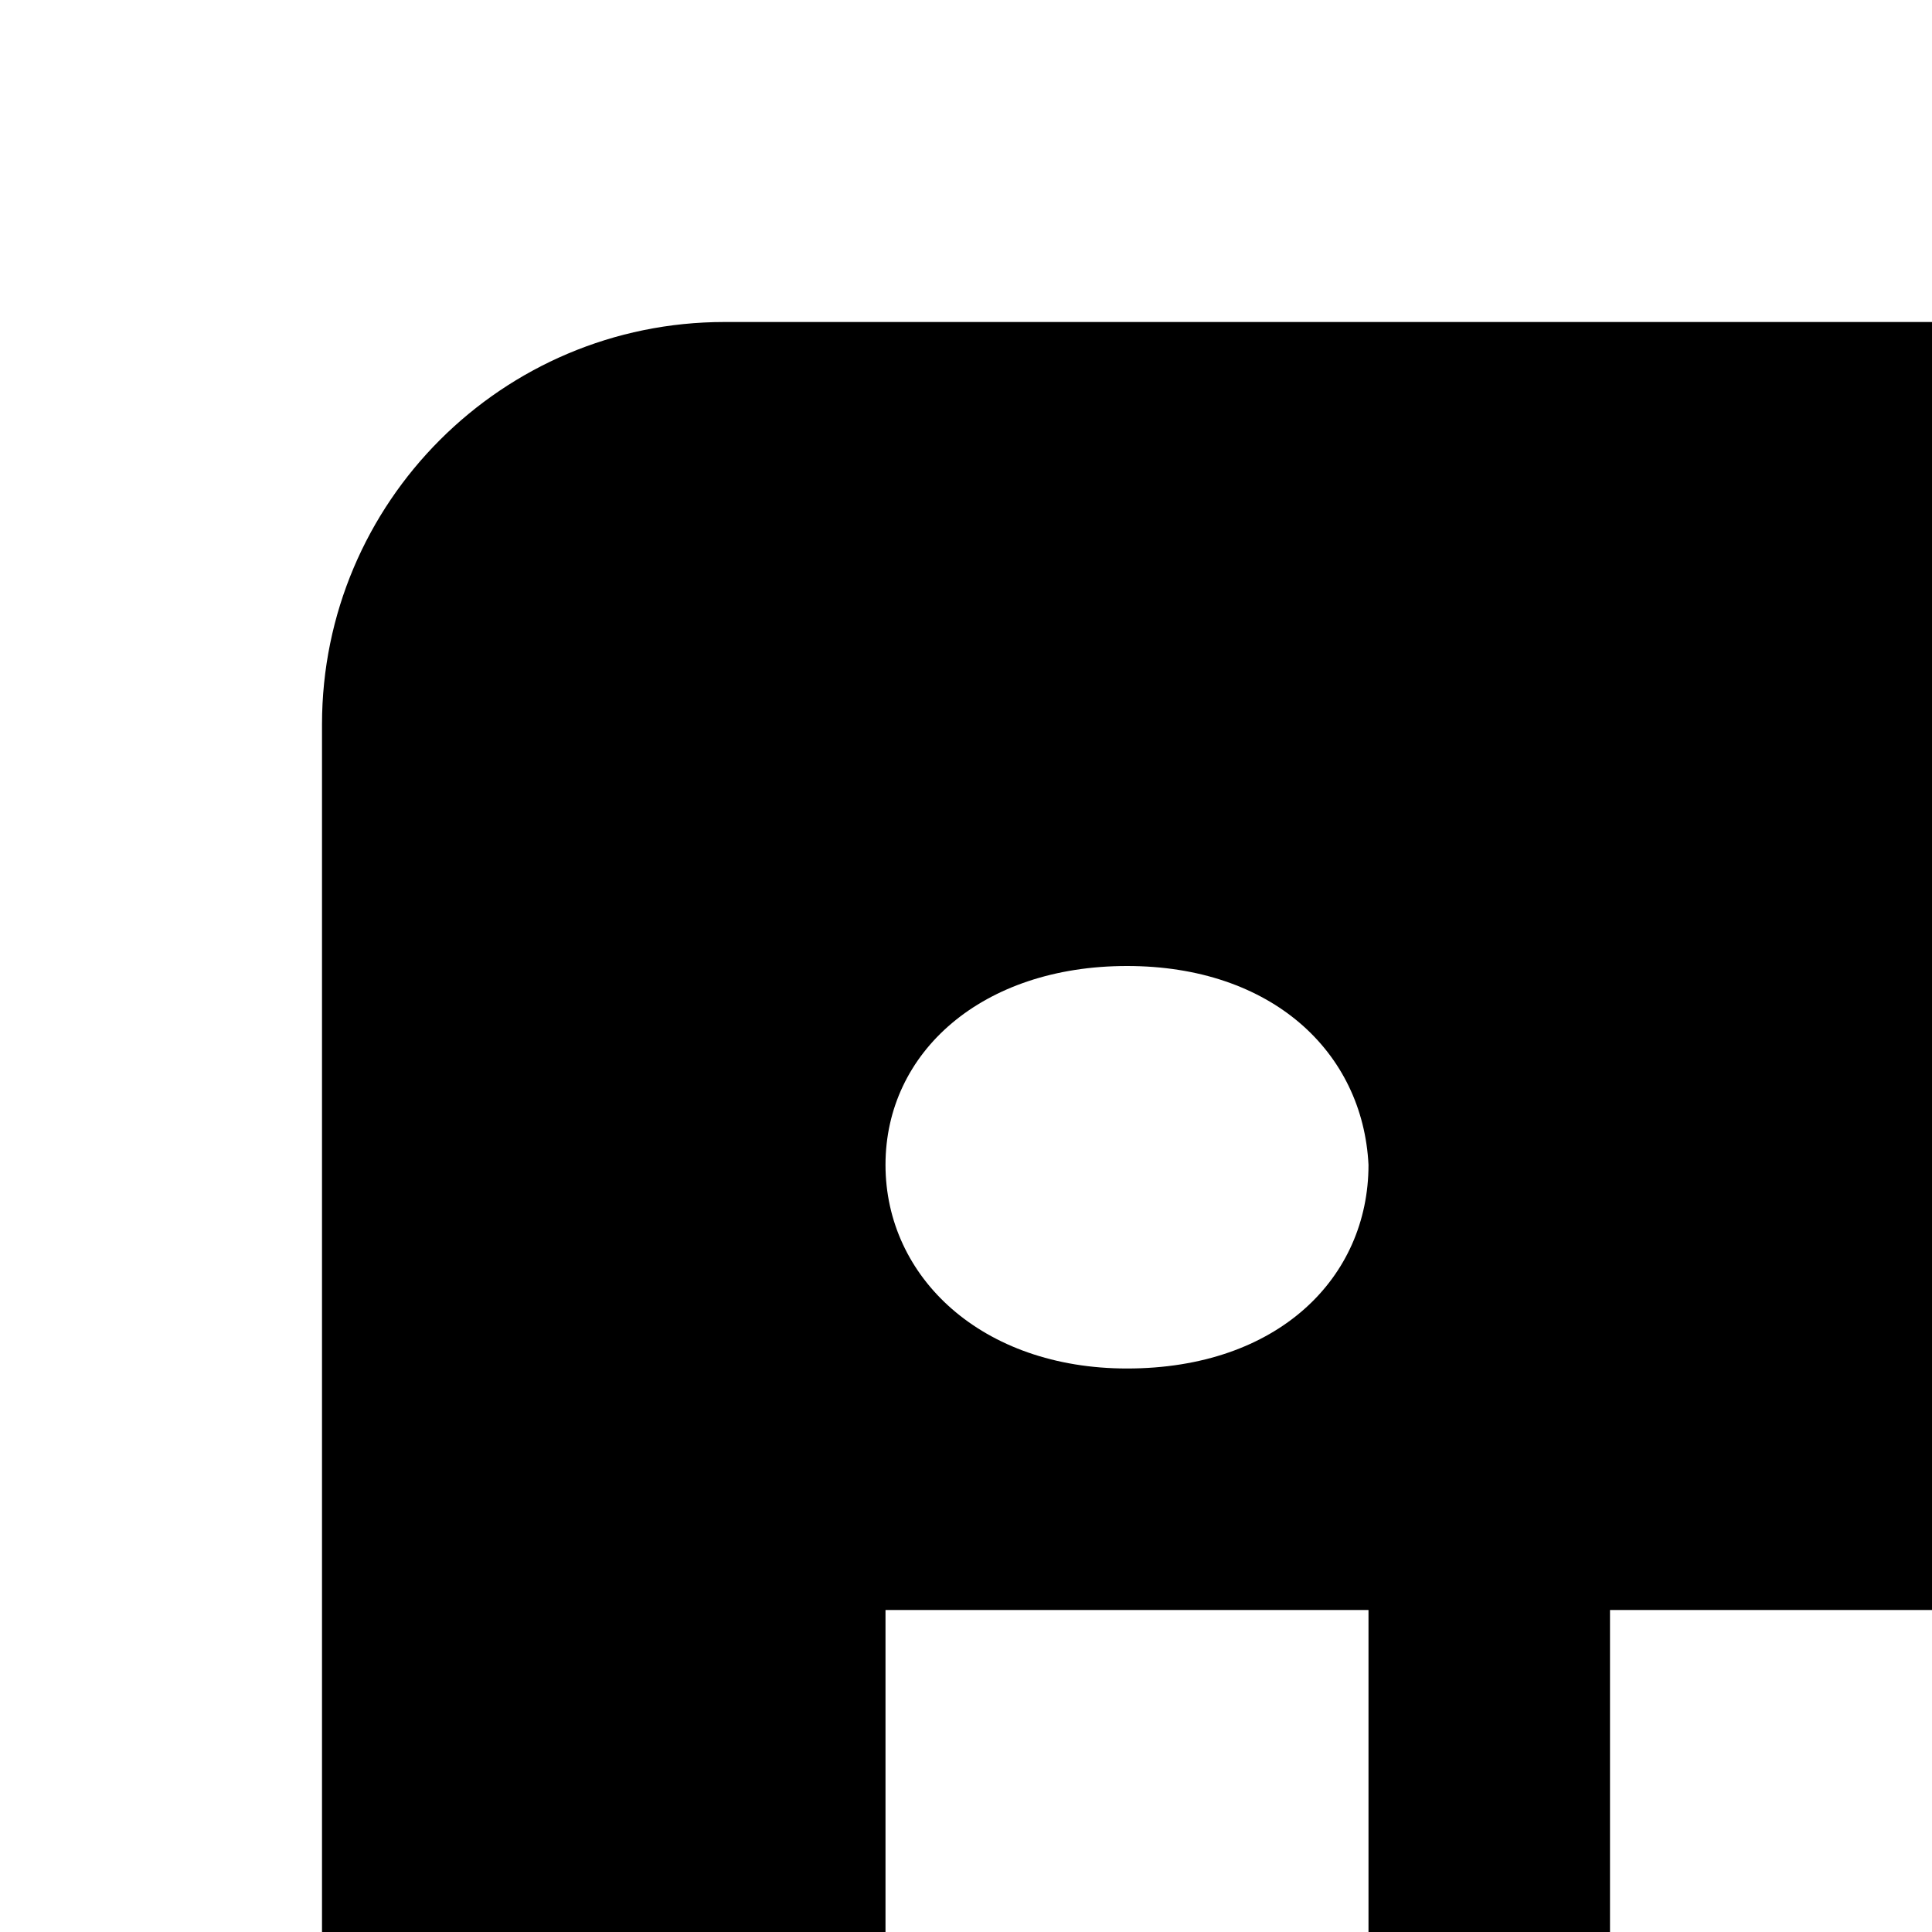
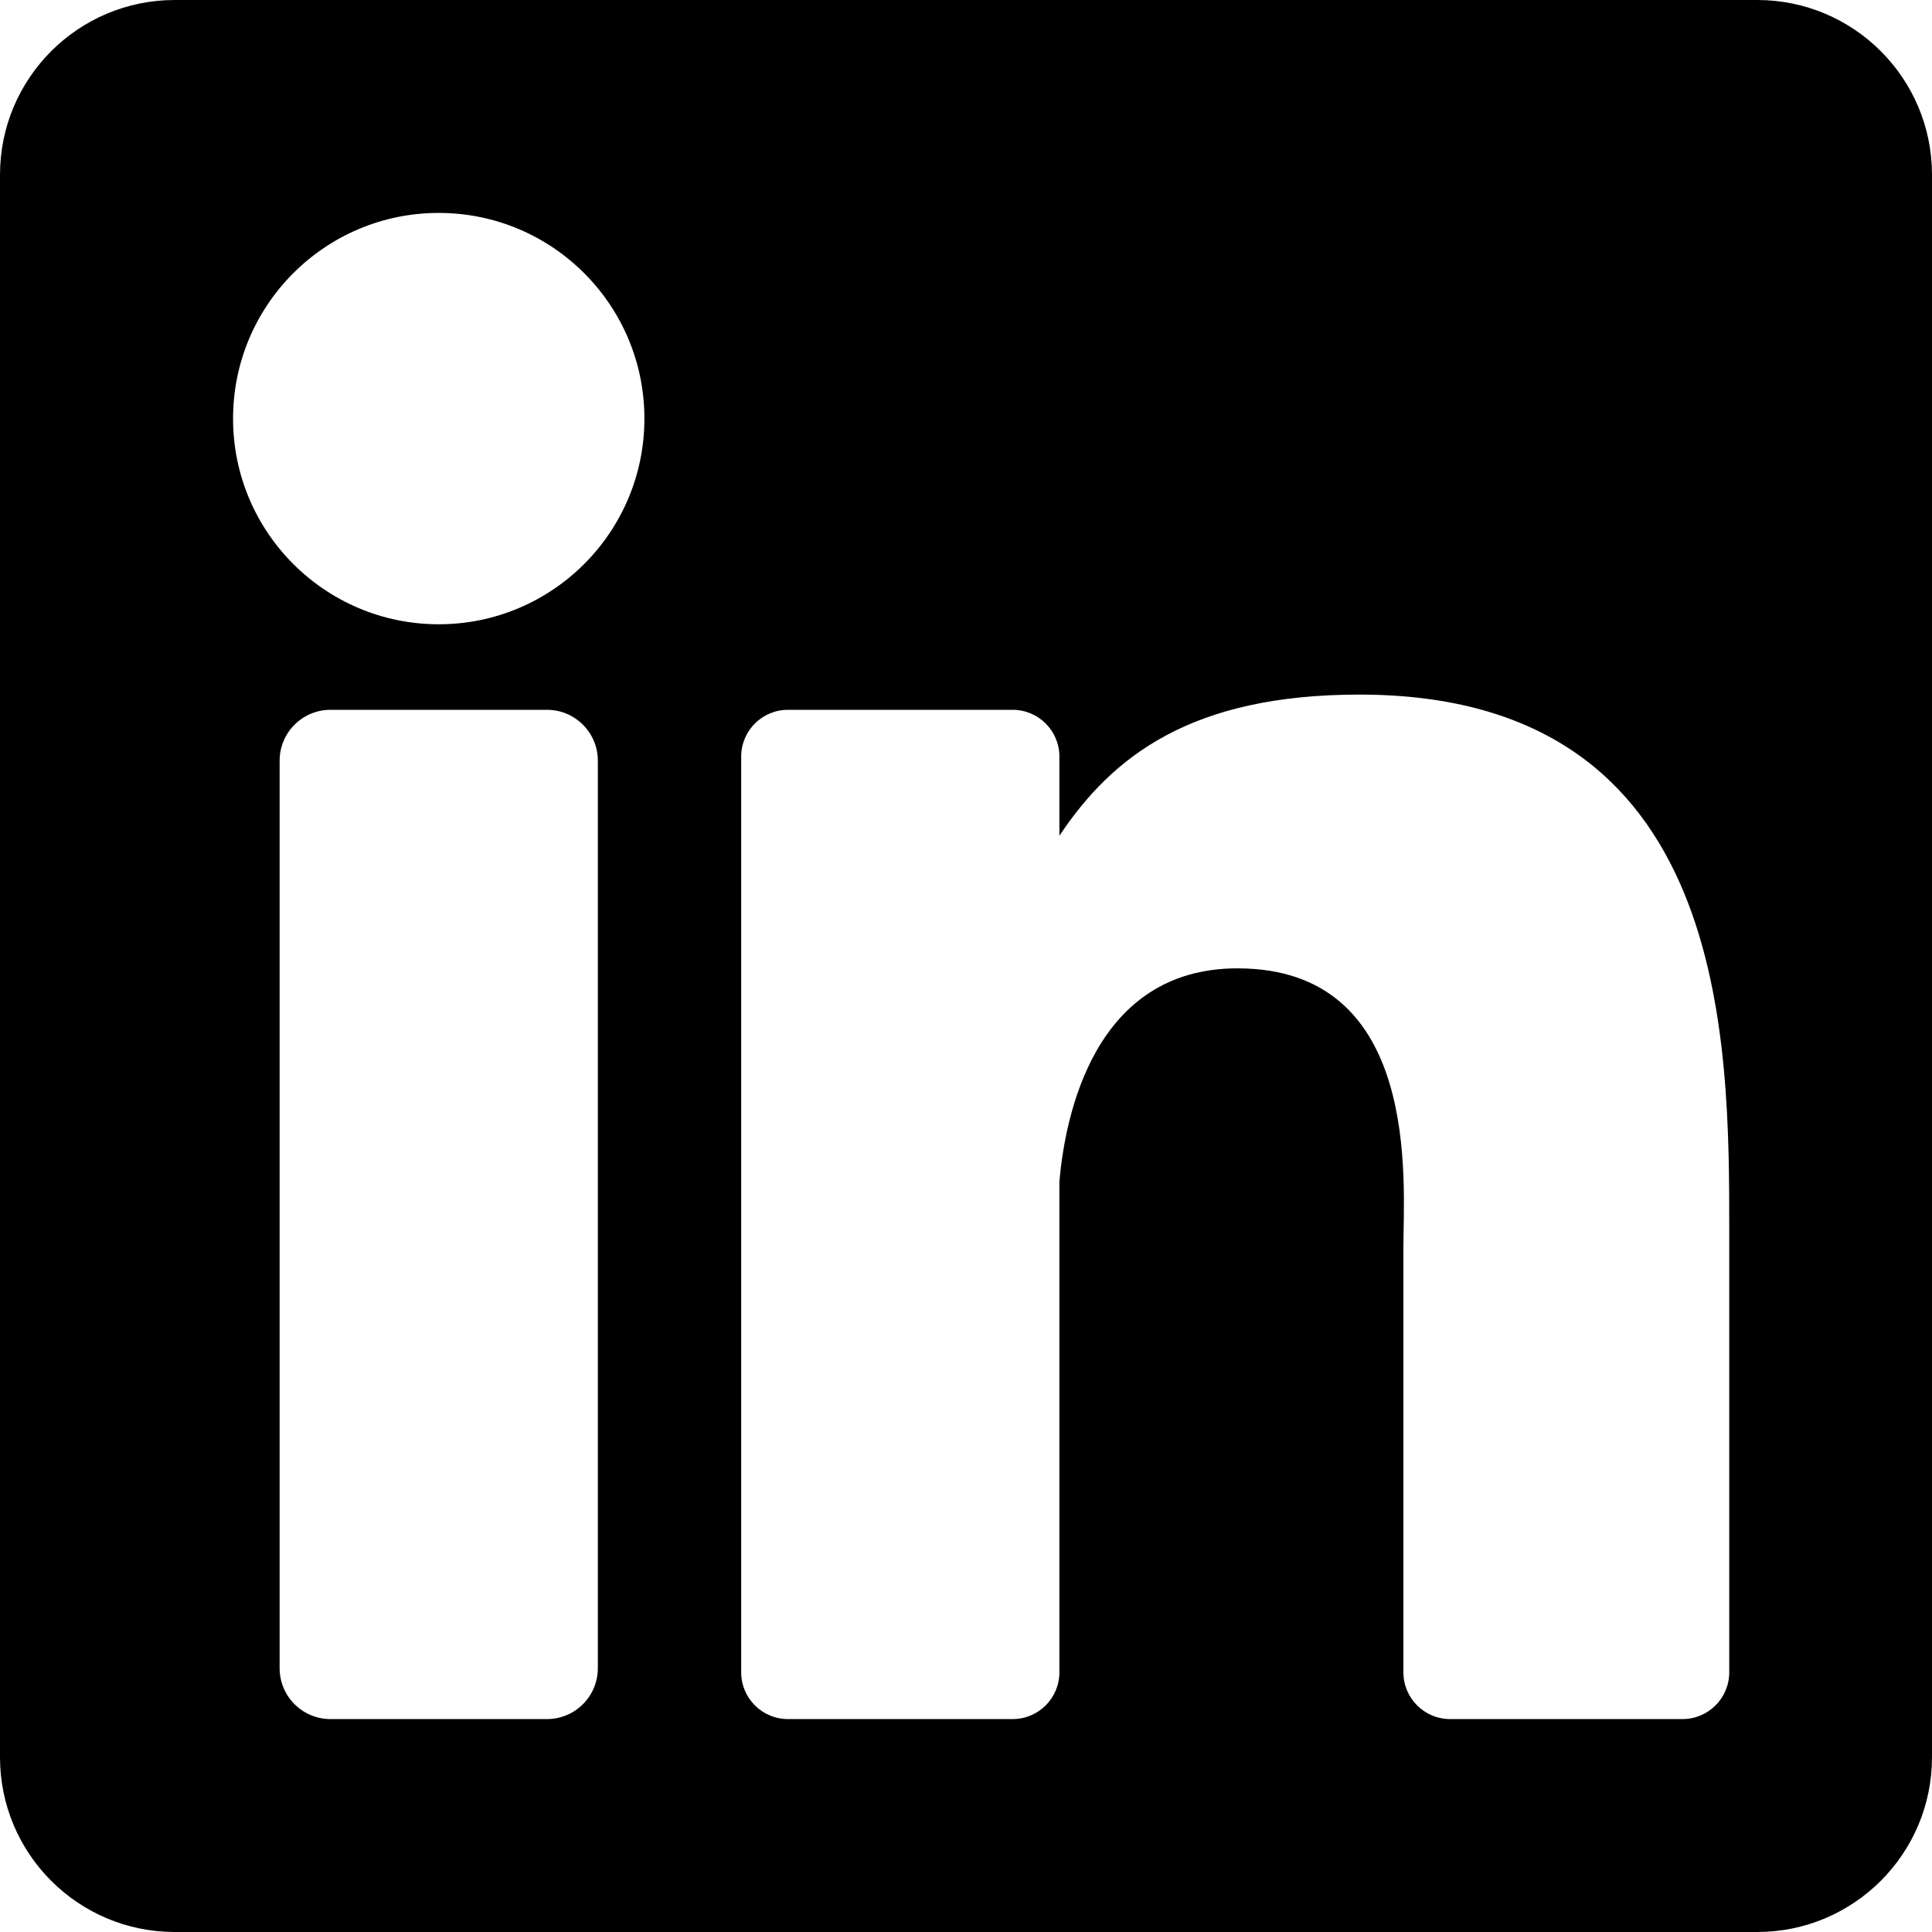
- <svg xmlns="http://www.w3.org/2000/svg" fill="currentColor" viewBox="0 0 24 24" width="50px" height="50px">
-   <path d="M41,4H9C6.24,4,4,6.24,4,9v32c0,2.76,2.24,5,5,5h32c2.76,0,5-2.24,5-5V9C46,6.24,43.76,4,41,4z M17,20v19h-6V20H17z M11,14.47c0-1.4,1.2-2.47,3-2.47s2.93,1.07,3,2.47c0,1.4-1.12,2.53-3,2.53C12.2,17,11,15.87,11,14.47z M39,39h-6c0,0,0-9.26,0-10 c0-2-1-4-3.5-4.04h-0.08C27,24.96,26,27.02,26,29c0,0.91,0,10,0,10h-6V20h6v2.56c0,0,1.93-2.56,5.81-2.56 c3.97,0,7.19,2.73,7.19,8.26V39z" />
+ <svg xmlns="http://www.w3.org/2000/svg" height="800px" width="800px" version="1.1" id="Layer_1" viewBox="0 0 382 382" xml:space="preserve">
+   <path style="fill:currentColor;" d="M347.445,0H34.555C15.471,0,0,15.471,0,34.555v312.889C0,366.529,15.471,382,34.555,382h312.889  C366.529,382,382,366.529,382,347.444V34.555C382,15.471,366.529,0,347.445,0z M118.207,329.844c0,5.554-4.502,10.056-10.056,10.056  H65.345c-5.554,0-10.056-4.502-10.056-10.056V150.403c0-5.554,4.502-10.056,10.056-10.056h42.806  c5.554,0,10.056,4.502,10.056,10.056V329.844z M86.748,123.432c-22.459,0-40.666-18.207-40.666-40.666S64.289,42.1,86.748,42.1  s40.666,18.207,40.666,40.666S109.208,123.432,86.748,123.432z M341.91,330.654c0,5.106-4.14,9.246-9.246,9.246H286.73  c-5.106,0-9.246-4.14-9.246-9.246v-84.168c0-12.556,3.683-55.021-32.813-55.021c-28.309,0-34.051,29.066-35.204,42.11v97.079  c0,5.106-4.139,9.246-9.246,9.246h-44.426c-5.106,0-9.246-4.14-9.246-9.246V149.593c0-5.106,4.14-9.246,9.246-9.246h44.426  c5.106,0,9.246,4.14,9.246,9.246v15.655c10.497-15.753,26.097-27.912,59.312-27.912c73.552,0,73.131,68.716,73.131,106.472  L341.91,330.654L341.91,330.654z" />
</svg>
